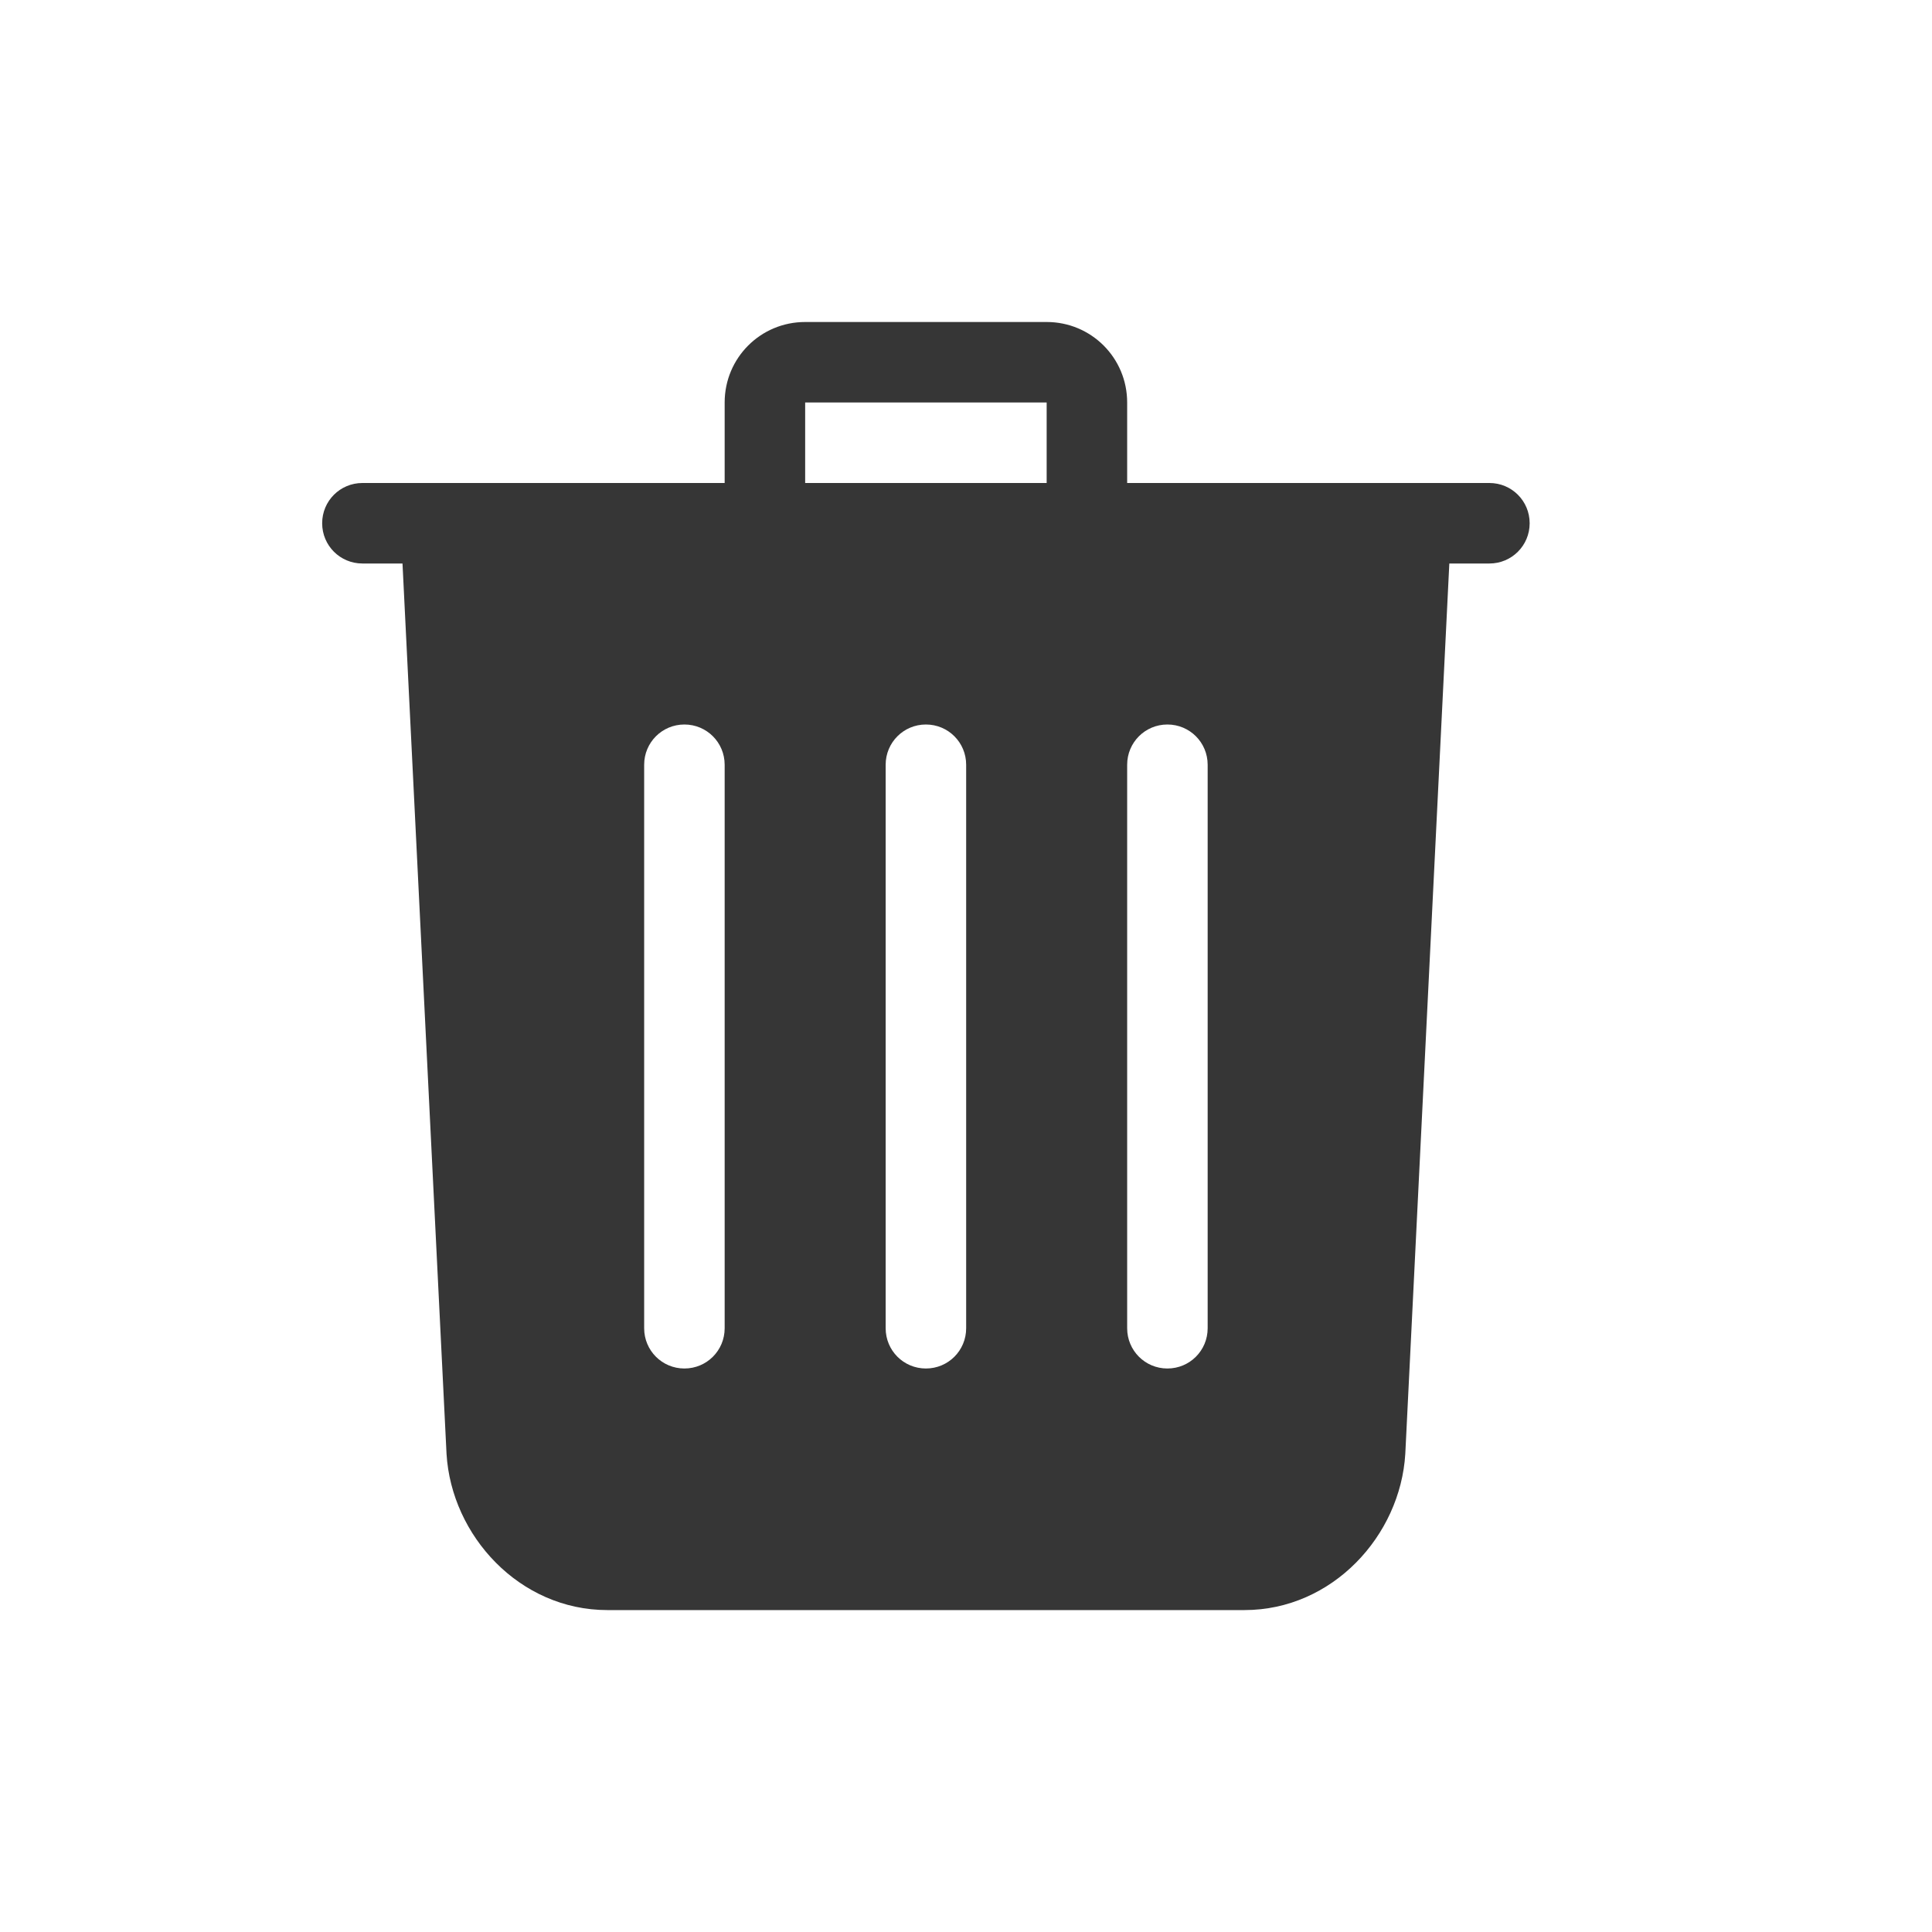
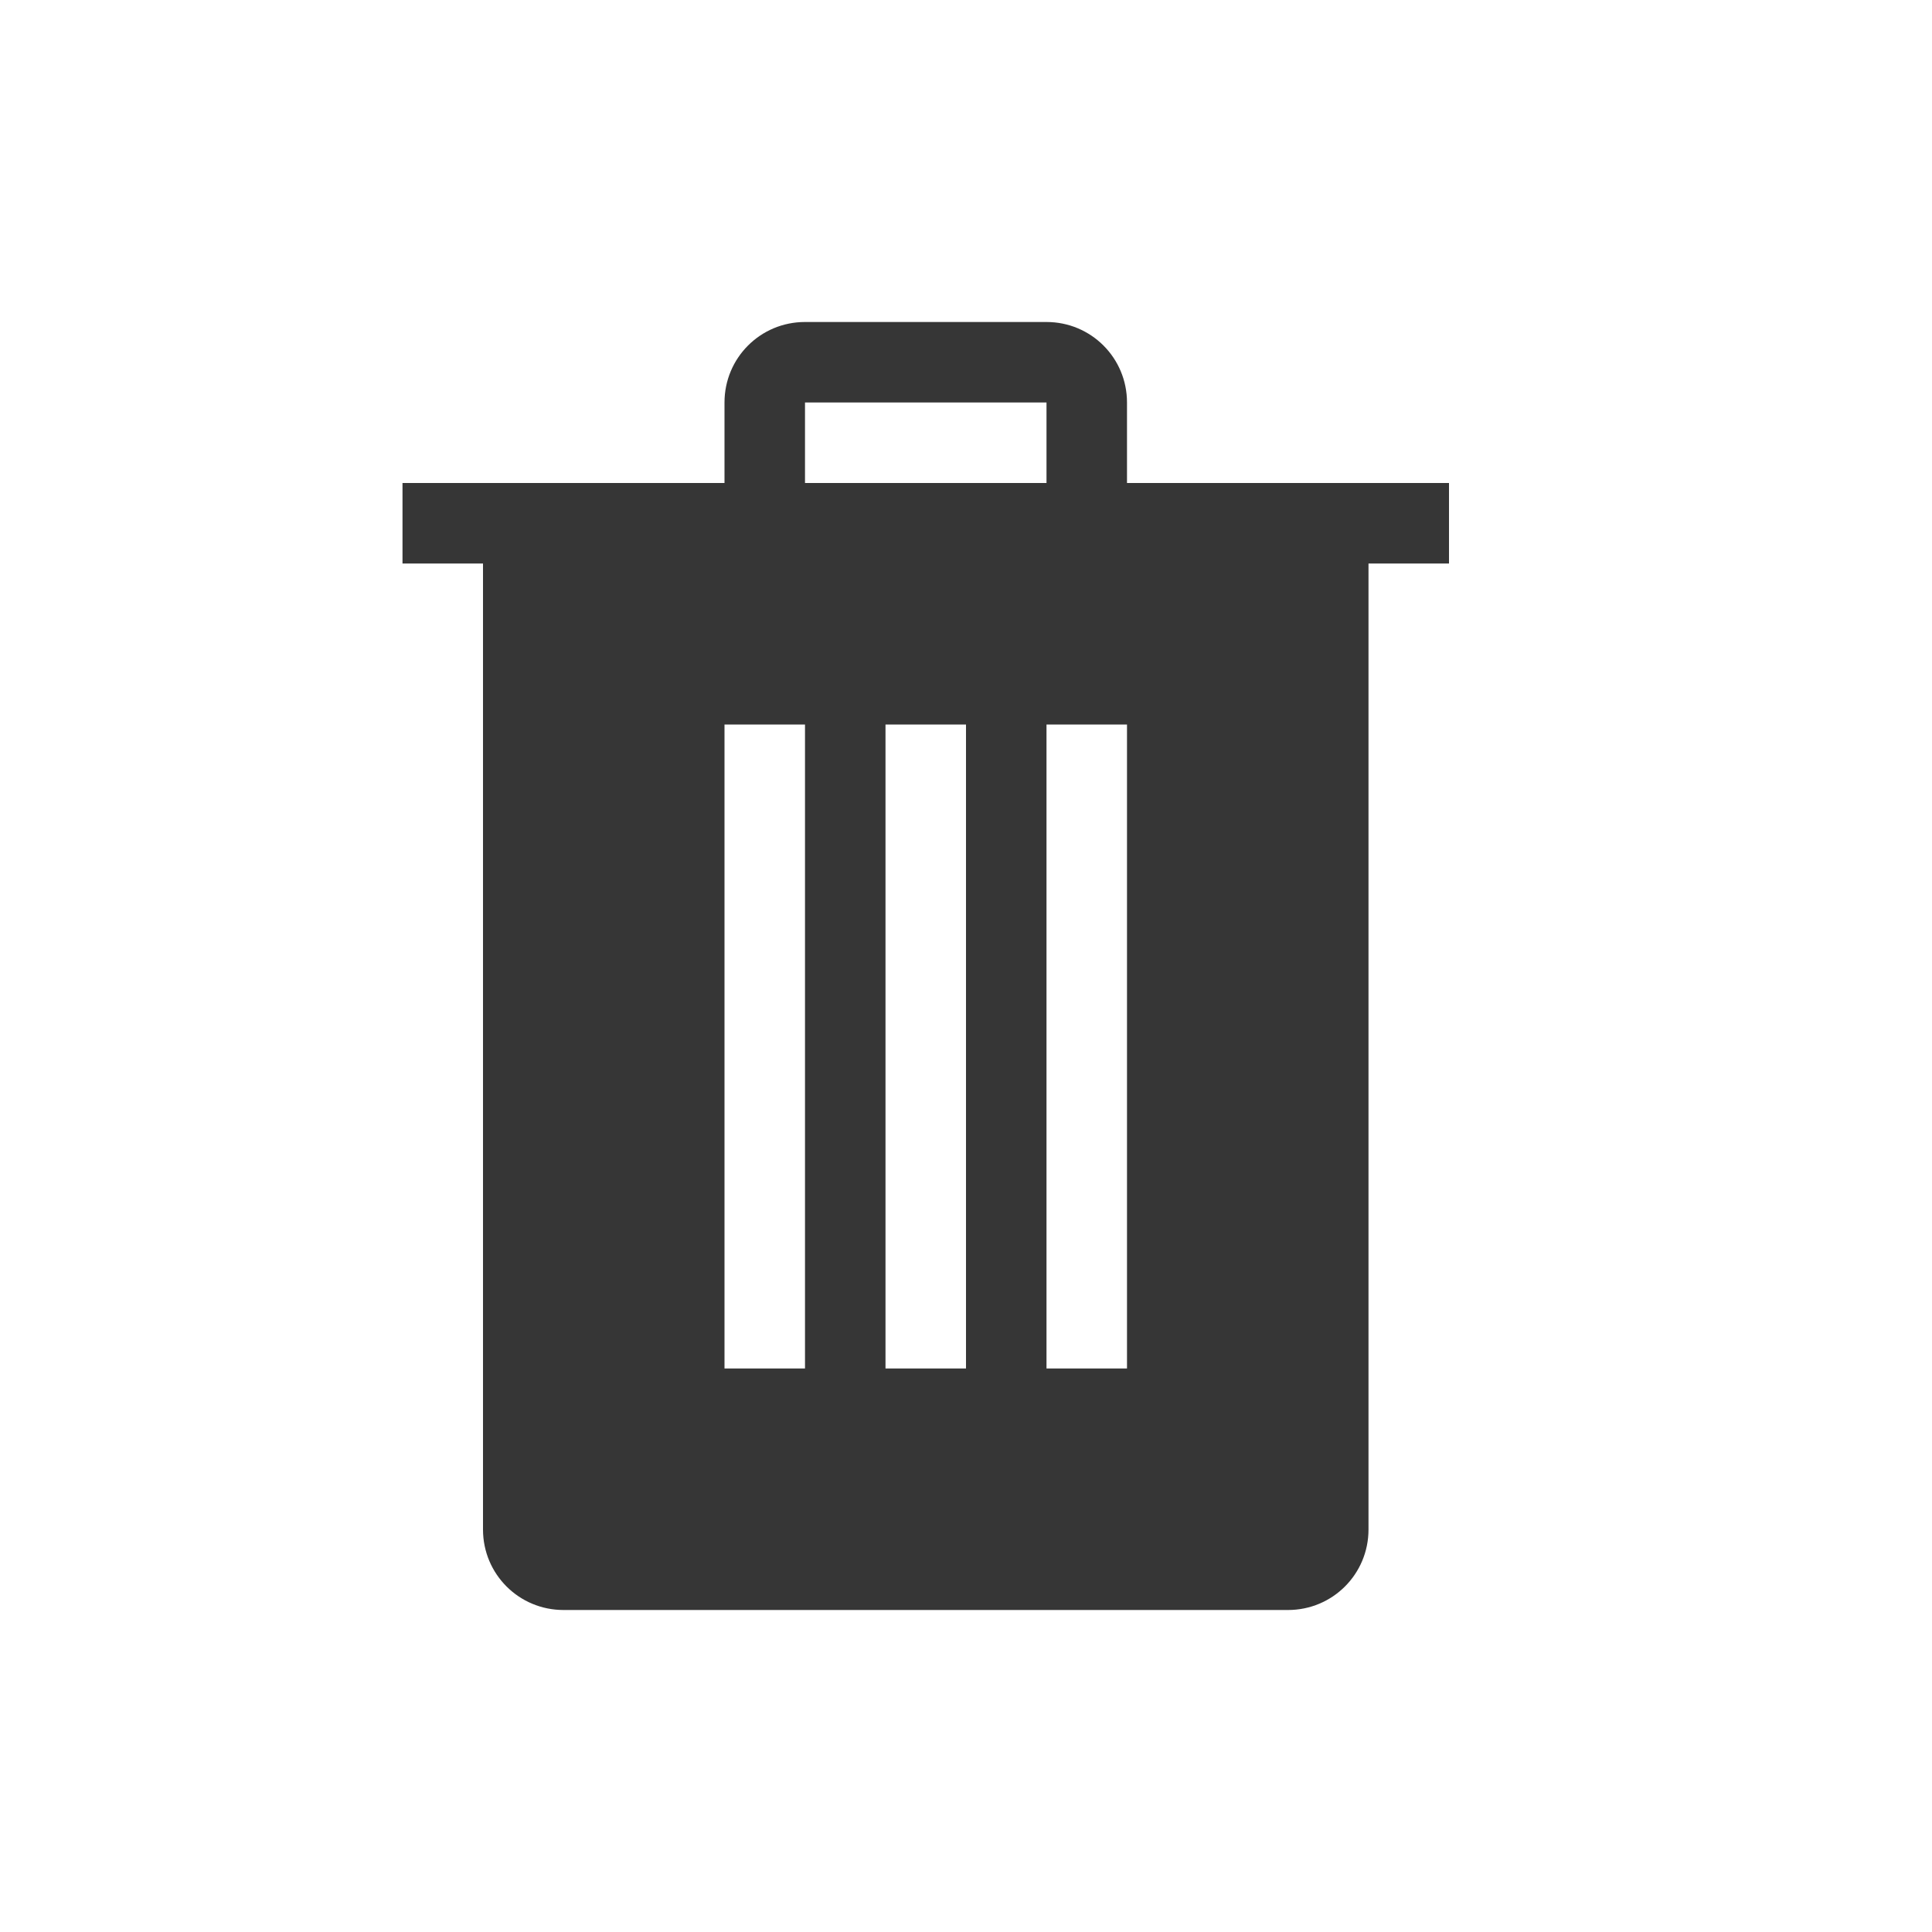
<svg xmlns="http://www.w3.org/2000/svg" width="24" height="24" version="1.1">
  <defs>
    <style id="current-color-scheme" type="text/css">.ColorScheme-Text { color:#363636; }</style>
  </defs>
-   <path class="ColorScheme-Text" d="m10.002 4c-0.554 0-1 0.446-1 1v1h-4.5c-0.277 0-0.5 0.223-0.5 0.5s0.223 0.5 0.5 0.5h0.498l0.547 11.061c0.061 1.016 0.906 1.94 1.998 1.94h7.914c1.092 0 1.937-0.924 1.998-1.94l0.547-11.061h0.498c0.277 0 0.5-0.223 0.5-0.5s-0.223-0.5-0.5-0.5h-4.5v-1c0-0.554-0.446-1-1-1h-3zm0 1h3v1h-3zm-1.5 4c0.277 0 0.5 0.223 0.5 0.5v7c0 0.277-0.223 0.5-0.5 0.5s-0.5-0.223-0.5-0.5v-7c0-0.277 0.223-0.5 0.5-0.5zm3 0c0.277 0 0.5 0.223 0.5 0.5v7c0 0.277-0.223 0.5-0.5 0.5s-0.5-0.223-0.5-0.5v-7c0-0.277 0.223-0.5 0.5-0.5zm3 0c0.277 0 0.5 0.223 0.5 0.5v7c0 0.277-0.223 0.5-0.5 0.5s-0.5-0.223-0.5-0.5v-7c0-0.277 0.223-0.5 0.5-0.5z" fill="currentColor" />
+   <path class="ColorScheme-Text" d="m10 4c-0.554 0-1 0.446-1 1v1h-4v1h1v12c0 0.554 0.446 1 1 1h9c0.554 0 1-0.446 1-1v-12h1v-1h-4v-1c0-0.554-0.446-1-1-1zm0 1h3v1h-3zm-1 4h1v8h-1zm2 0h1v8h-1zm2 0h1v8h-1z" fill="currentColor" />
</svg>
